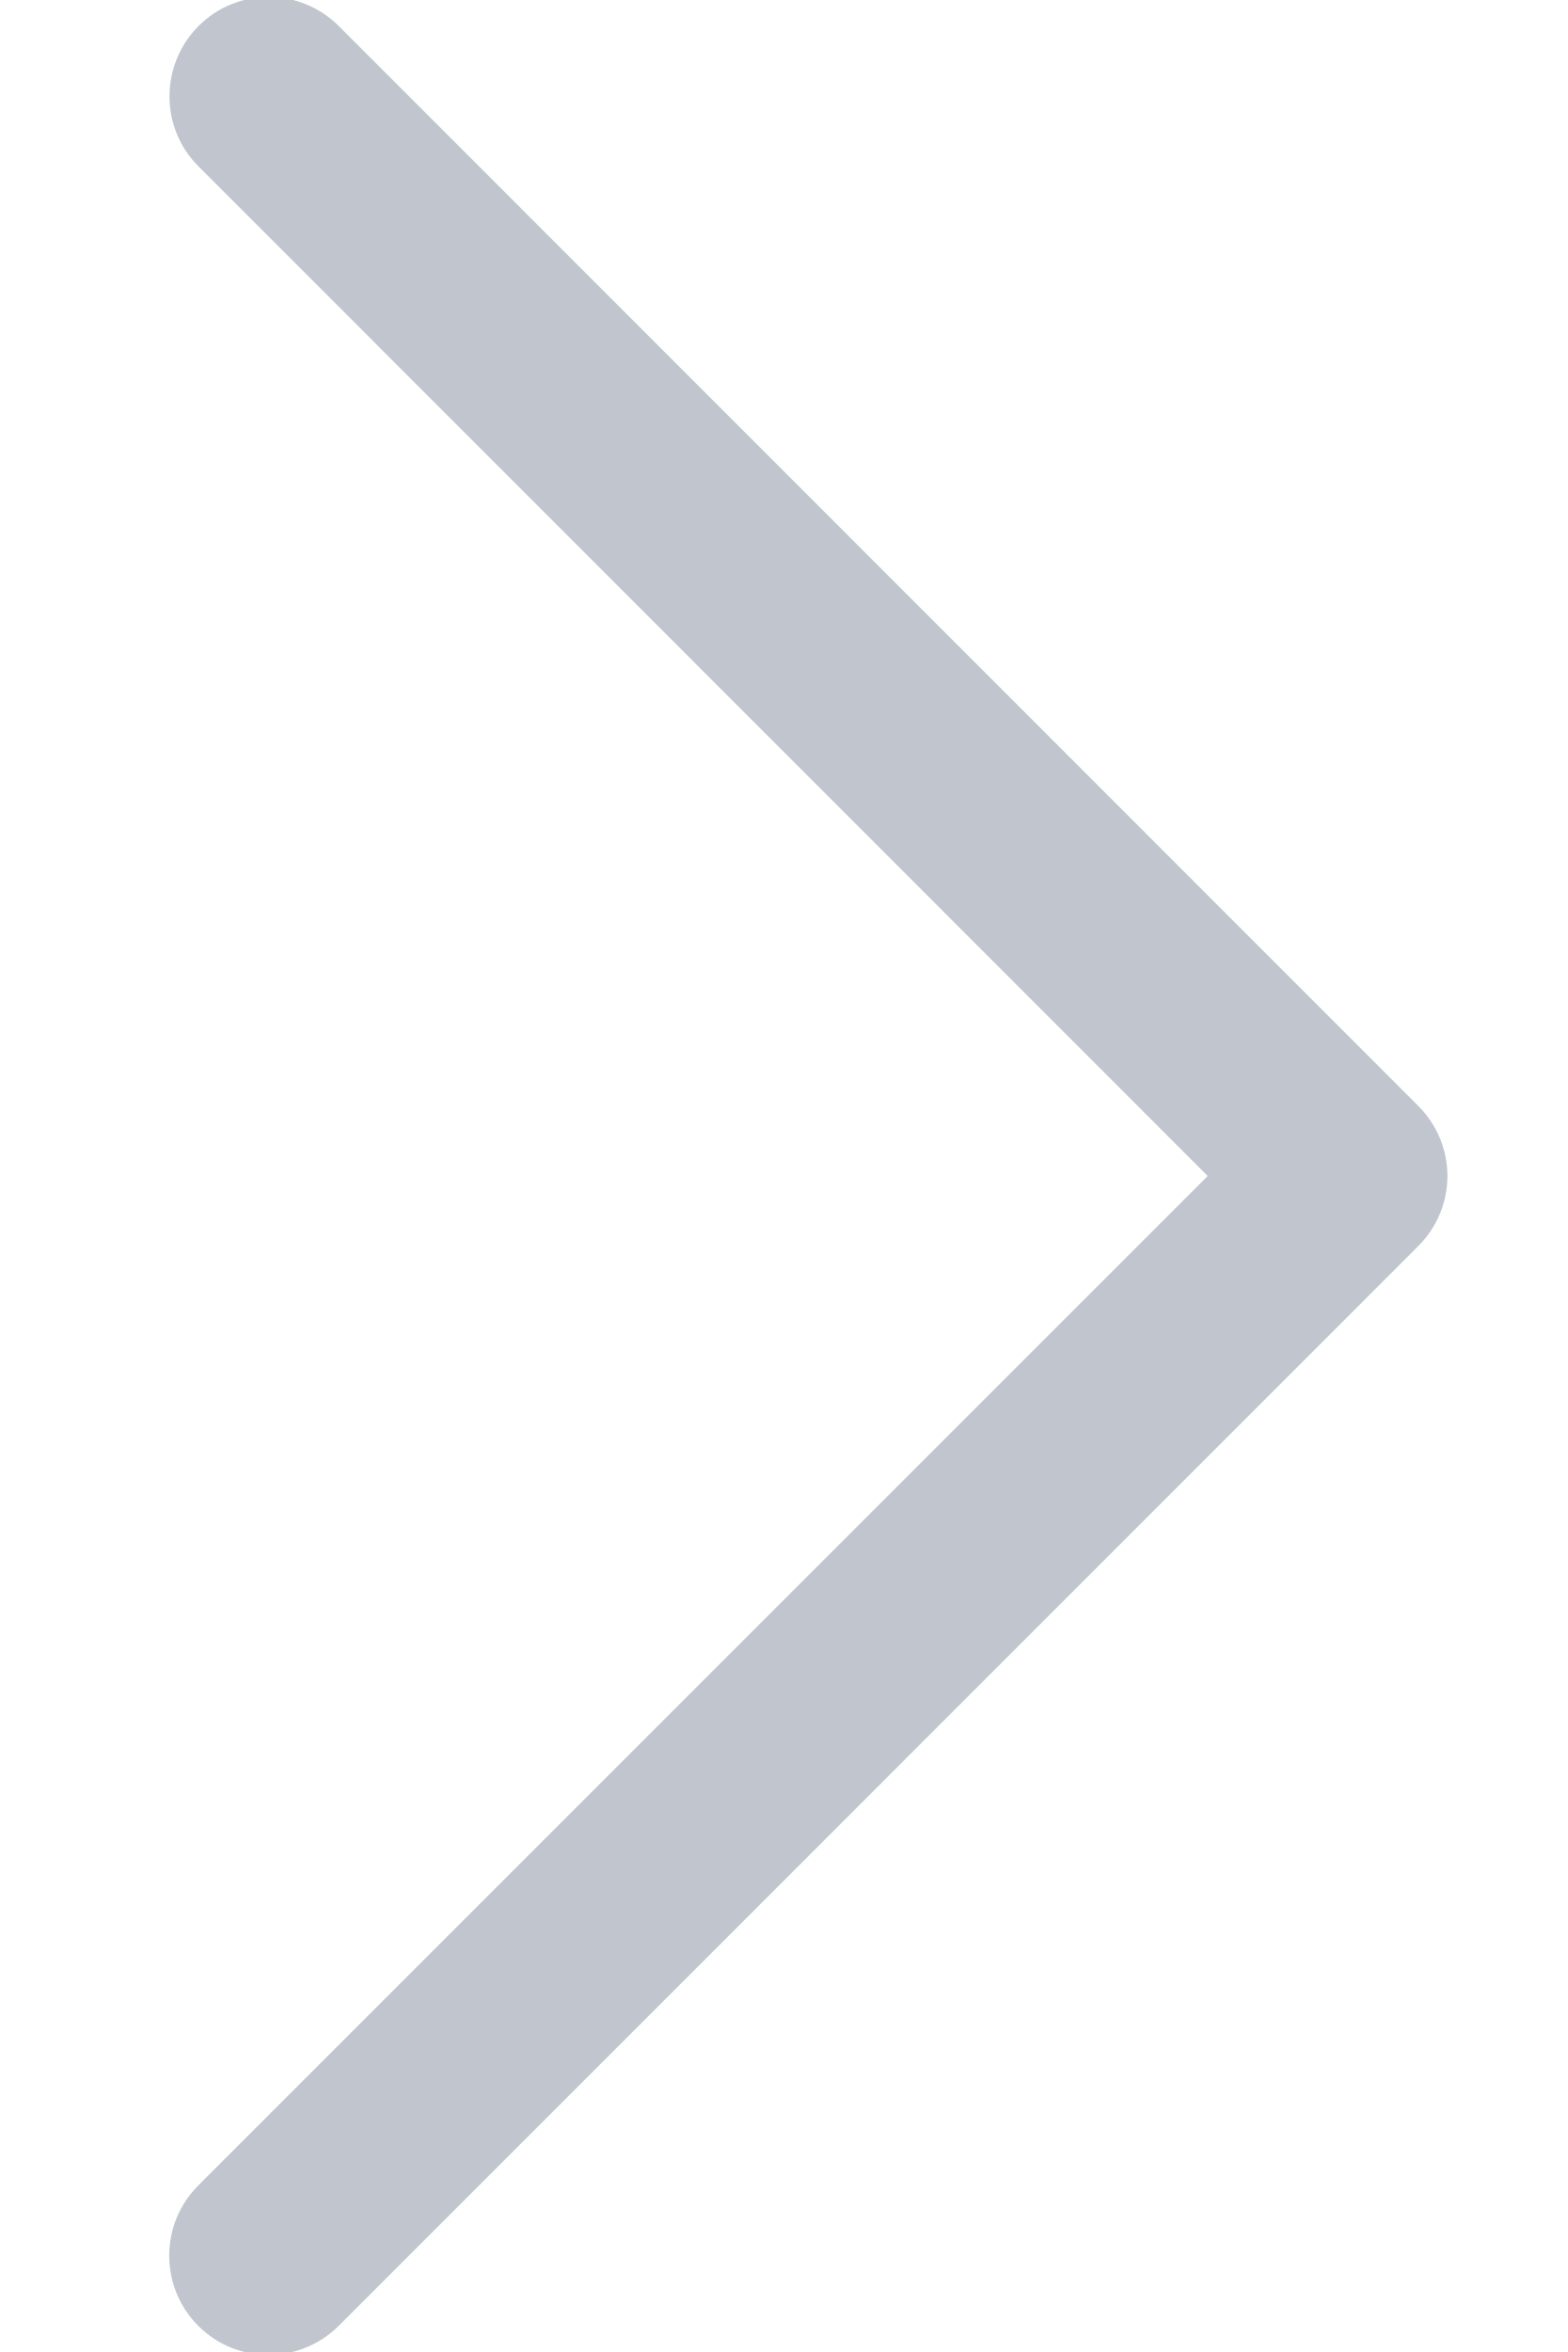
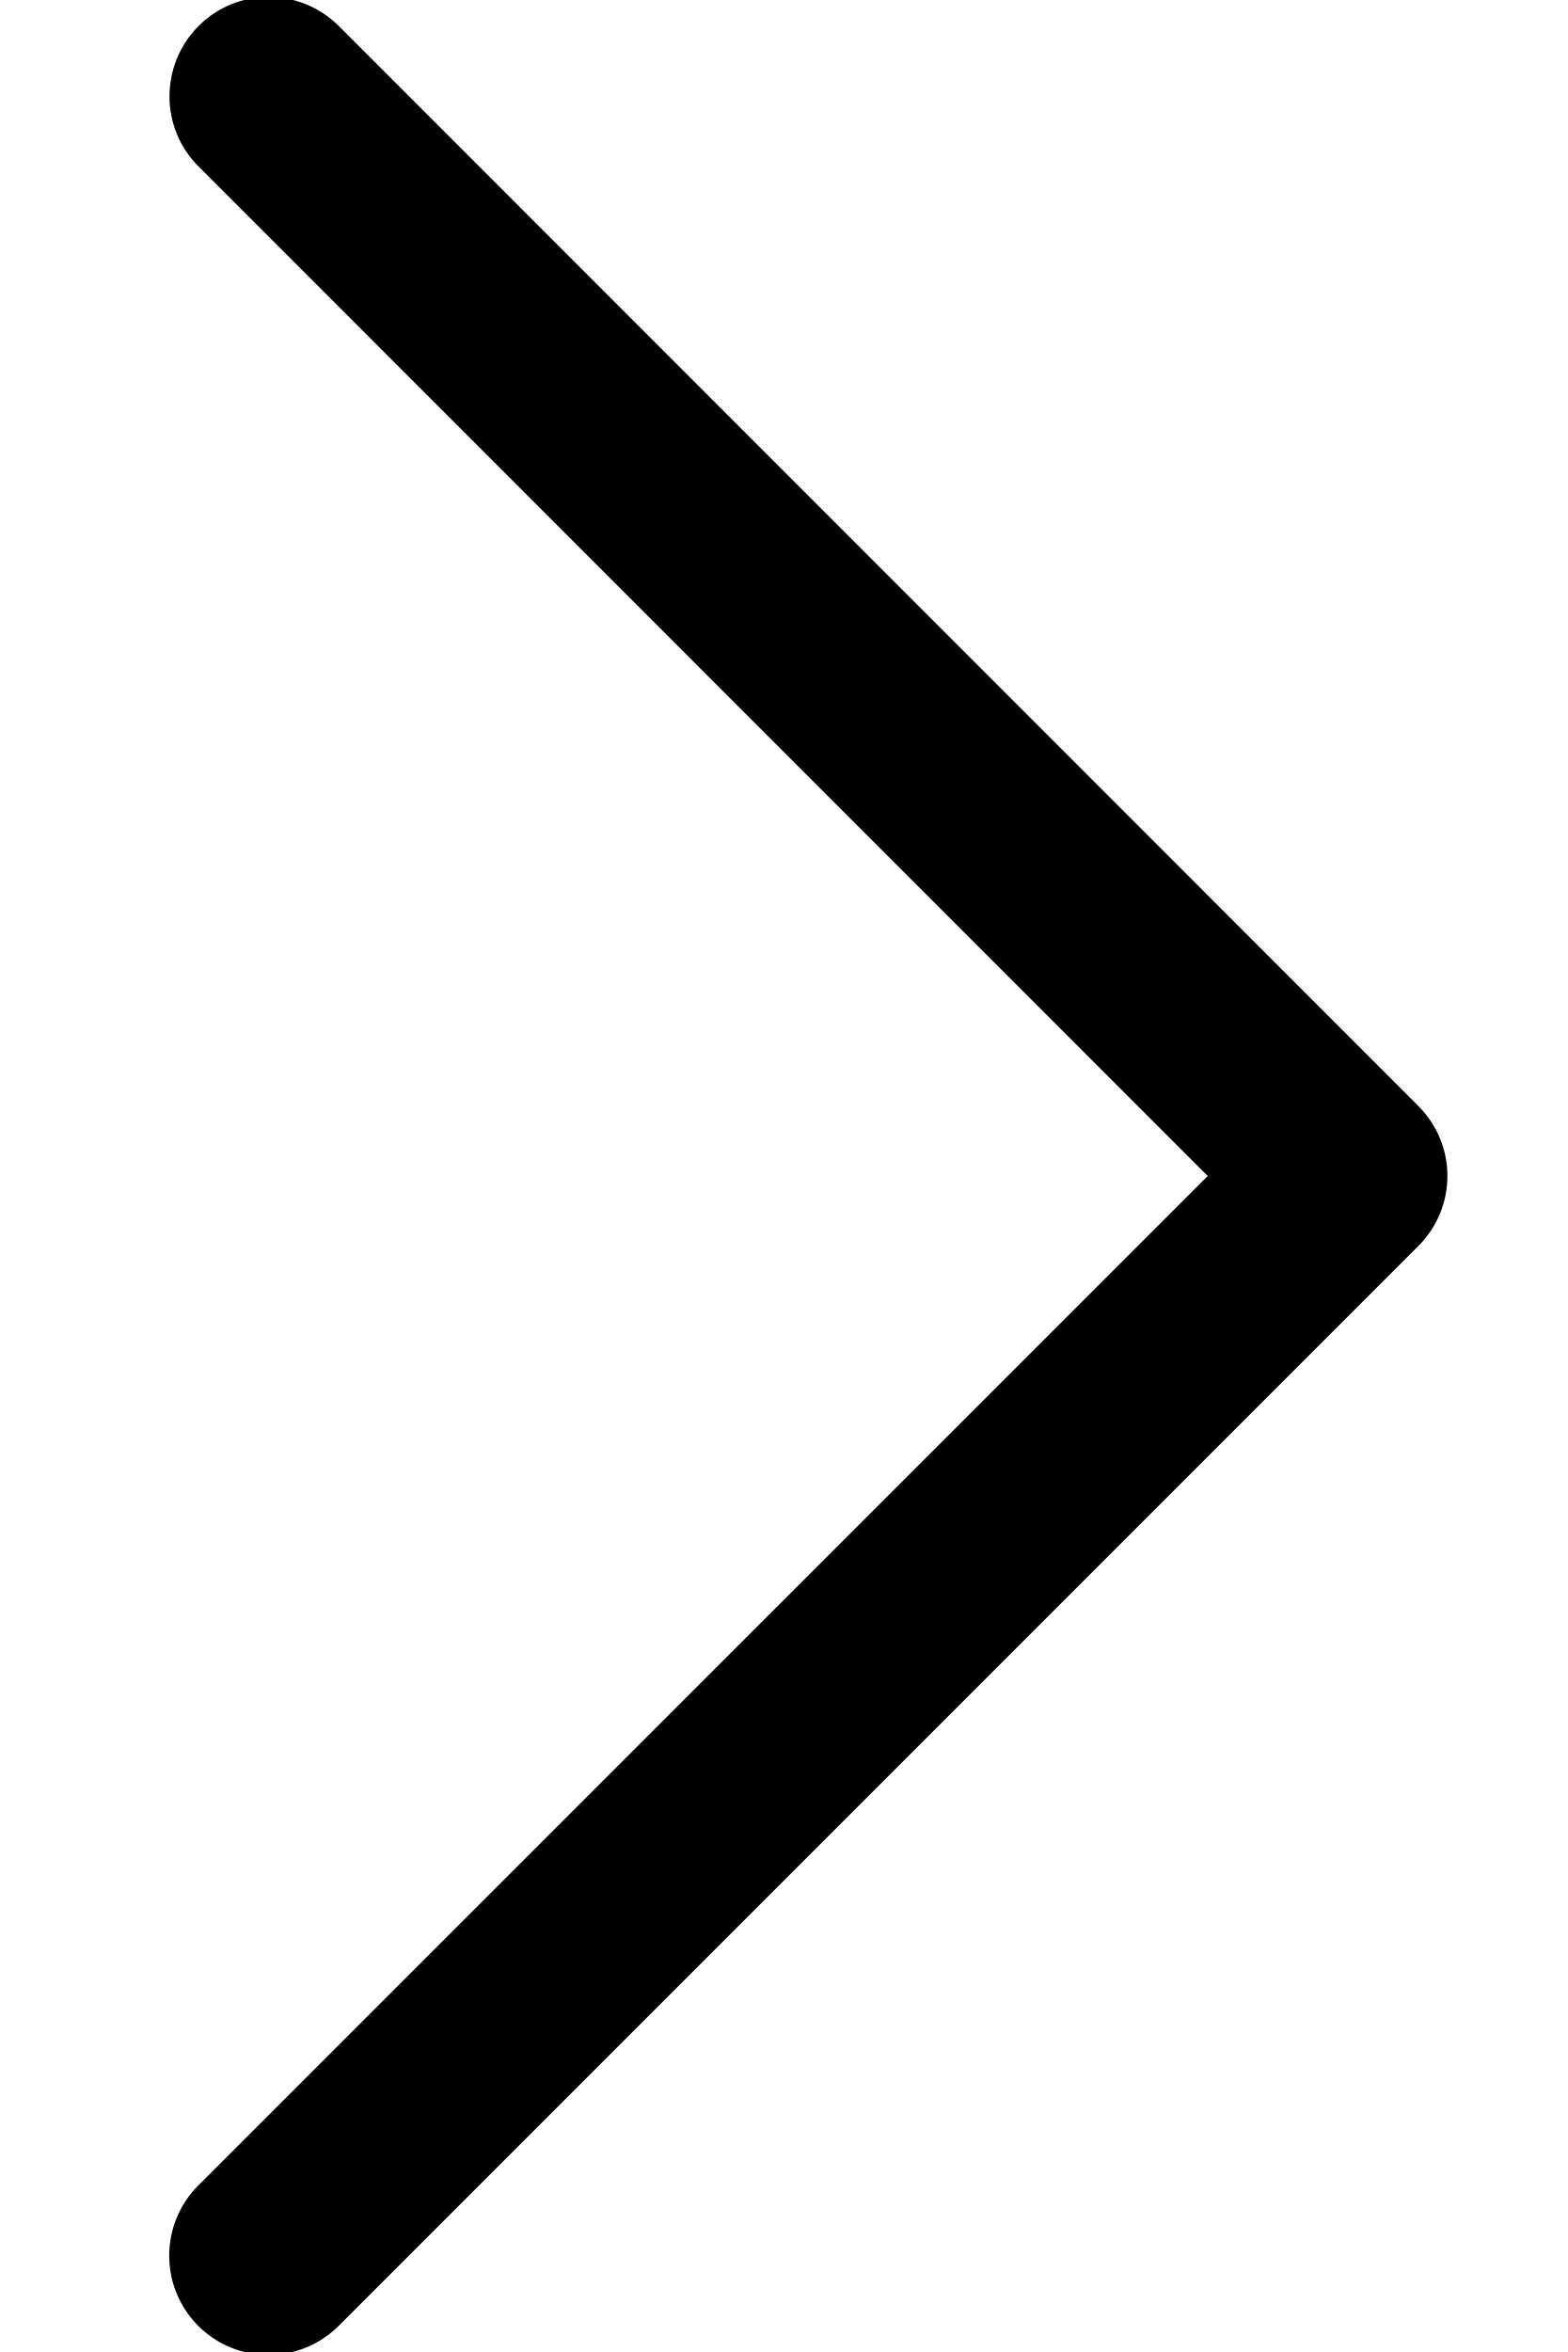
<svg xmlns="http://www.w3.org/2000/svg" version="1.1" id="Layer_1" x="0px" y="0px" width="8px" height="12px" viewBox="0 0 8 12" enable-background="new 0 0 8 12" xml:space="preserve">
-   <path fill="#C1C6CE" d="M7.237,5.642L1.729,0.133c-0.198-0.198-0.519-0.198-0.716,0s-0.198,0.519,0,0.716L6.163,6l-5.151,5.15  c-0.198,0.198-0.198,0.519,0,0.717c0.099,0.099,0.229,0.148,0.358,0.148c0.129,0,0.259-0.05,0.358-0.148l5.509-5.509  C7.436,6.16,7.436,5.84,7.237,5.642z" />
+   <path class="svg-icon-right-arrow-small" d="M7.237,5.642L1.729,0.133c-0.198-0.198-0.519-0.198-0.716,0s-0.198,0.519,0,0.716L6.163,6l-5.151,5.15  c-0.198,0.198-0.198,0.519,0,0.717c0.099,0.099,0.229,0.148,0.358,0.148c0.129,0,0.259-0.05,0.358-0.148l5.509-5.509  C7.436,6.16,7.436,5.84,7.237,5.642z" />
</svg>
